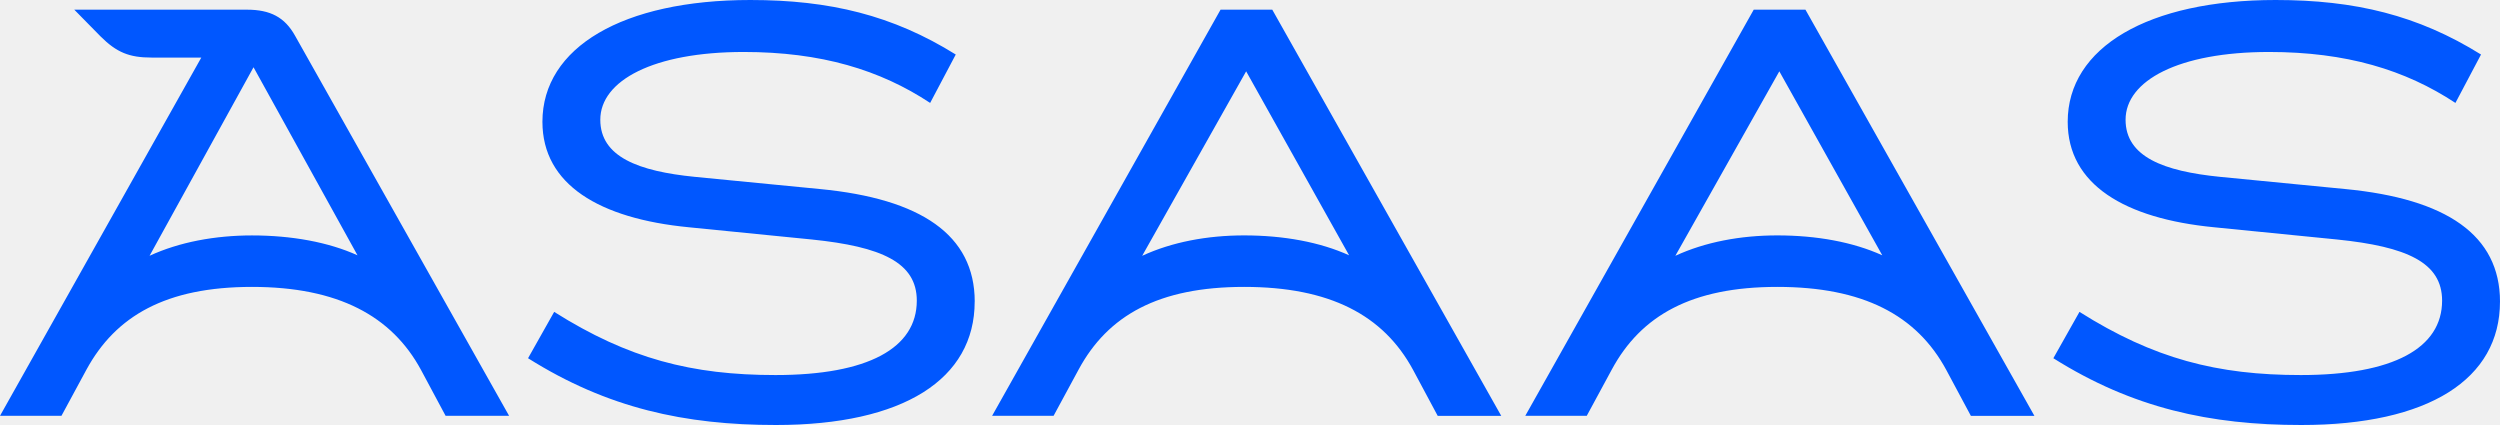
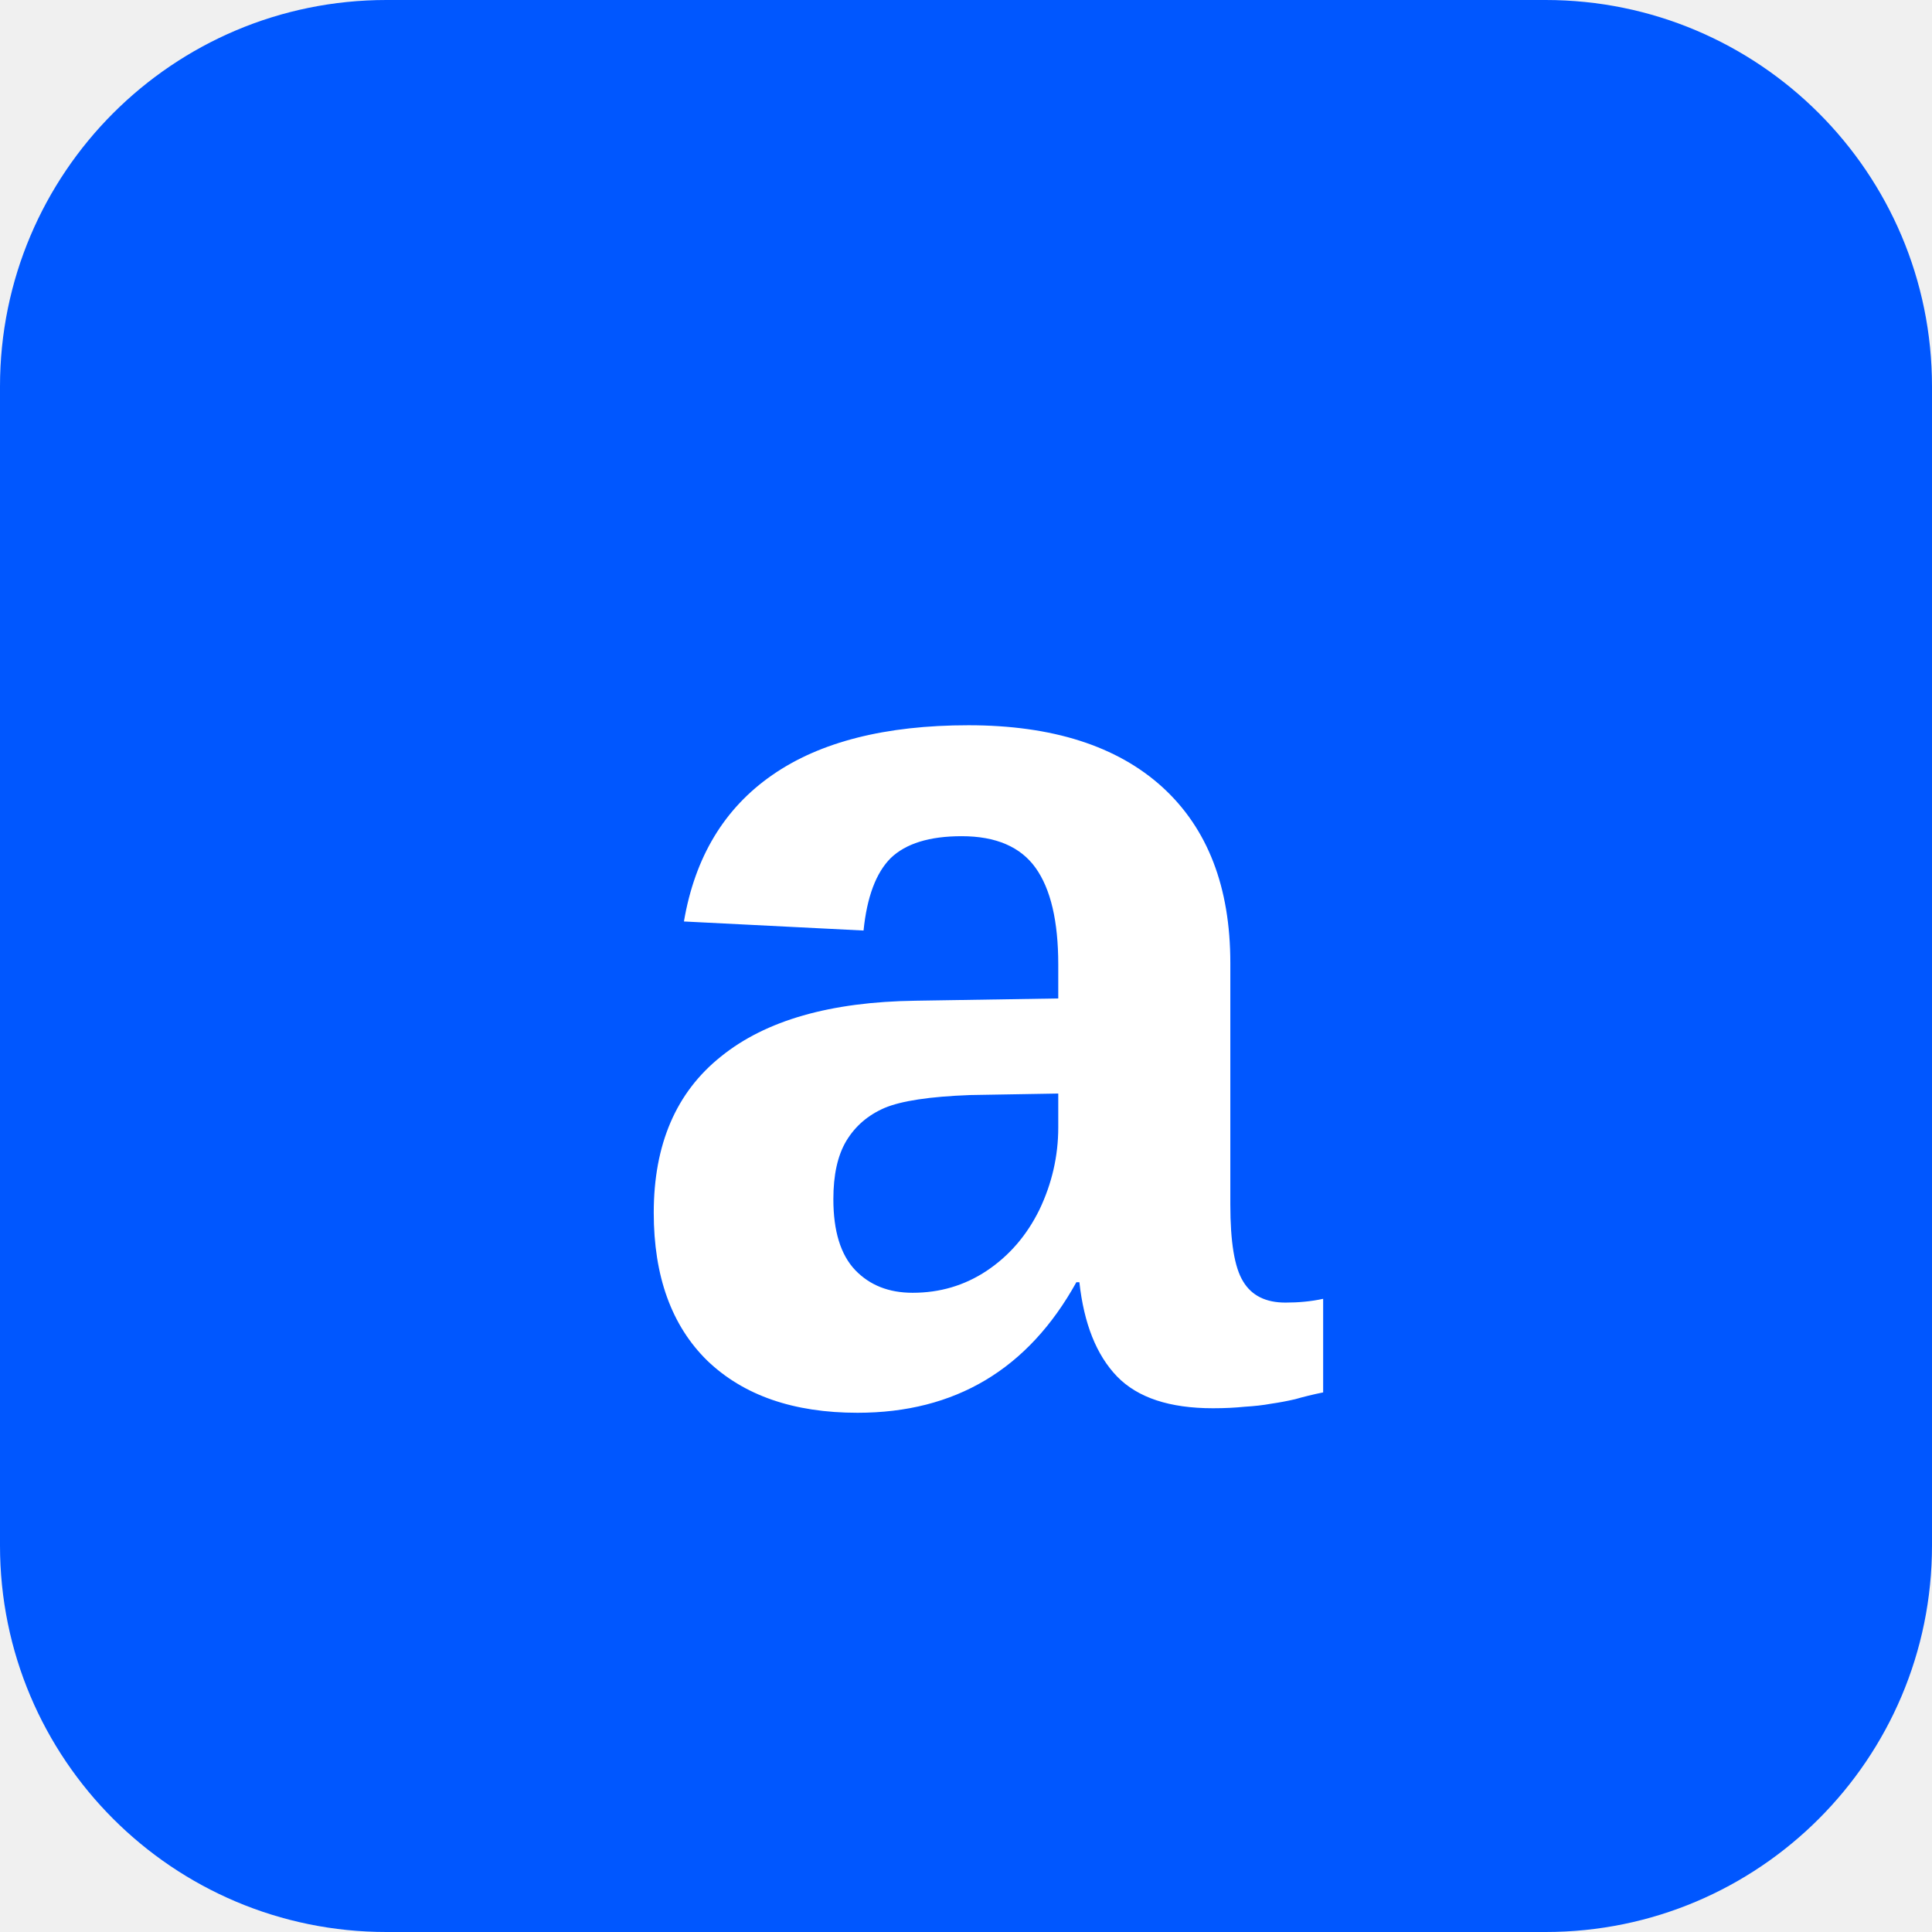
- <svg xmlns="http://www.w3.org/2000/svg" width="100" height="17" viewBox="0 0 100 17" fill="none">
-   <path d="M67.014 10.232L71.173 2.853L75.291 10.212C74.123 9.682 72.669 9.416 71.091 9.416C69.616 9.416 68.202 9.682 67.014 10.232M45.687 10.232L49.846 2.853L53.964 10.212C52.796 9.682 51.341 9.416 49.764 9.416C48.289 9.416 46.875 9.682 45.687 10.232M5.982 10.232L10.141 2.69L14.3 10.212C13.132 9.682 11.657 9.417 10.079 9.417C8.604 9.417 7.17 9.682 5.981 10.232M99.999 12.067C99.999 15.165 97.151 17 92.05 17C88.403 17 85.31 16.327 82.134 14.329L83.179 12.475C86.15 14.35 88.69 15.002 92.03 15.002C95.738 15.002 97.684 13.922 97.684 12.026C97.684 10.498 96.27 9.865 93.484 9.58L88.567 9.091C84.982 8.744 82.708 7.379 82.708 4.872C82.708 1.896 85.925 0 91.026 0C94.201 0 96.721 0.611 99.241 2.181L98.217 4.117C96.209 2.792 93.853 2.079 90.76 2.079C87.154 2.079 85.023 3.22 85.023 4.79C85.023 6.278 86.56 6.849 88.793 7.073L93.813 7.562C97.849 7.95 100 9.397 100 12.067M81.376 16.633L72.218 0.387H70.149L61.011 16.633H63.47L64.474 14.778C65.642 12.617 67.67 11.476 71.091 11.476C74.513 11.476 76.664 12.598 77.852 14.799L78.835 16.634H81.376V16.633ZM60.049 16.633L50.891 0.387H48.822L39.684 16.633H42.143L43.147 14.778C44.315 12.617 46.343 11.476 49.764 11.476C53.185 11.476 55.336 12.598 56.525 14.799L57.508 16.634H60.049V16.633ZM38.987 12.067C38.987 15.165 36.139 17 31.038 17C27.392 17 24.298 16.327 21.122 14.329L22.167 12.475C25.138 14.35 27.679 15.002 31.018 15.002C34.726 15.002 36.672 13.922 36.672 12.026C36.672 10.498 35.259 9.865 32.473 9.58L27.556 9.091C23.97 8.744 21.697 7.379 21.697 4.872C21.697 1.896 24.913 0 30.014 0C33.19 0 35.709 0.611 38.23 2.181L37.206 4.117C35.198 2.792 32.842 2.079 29.748 2.079C26.143 2.079 24.012 3.22 24.012 4.79C24.012 6.278 25.548 6.849 27.782 7.073L32.802 7.562C36.837 7.95 38.989 9.397 38.989 12.067M8.052 2.303L0 16.633H2.458L3.462 14.778C4.63 12.638 6.638 11.476 10.08 11.476C13.521 11.476 15.673 12.638 16.841 14.798L17.824 16.633H20.364L11.801 1.427C11.391 0.693 10.818 0.387 9.875 0.387H2.971L4.025 1.459C4.667 2.098 5.171 2.303 6.065 2.303H8.052Z" fill="#0057FF" />
+ <svg xmlns="http://www.w3.org/2000/svg" width="40" height="40" viewBox="0 0 40 40" fill="none">
+   <rect width="40" height="40" rx="8" fill="#0057FF" />
+   <text x="20" y="29" text-anchor="middle" font-family="Arial, Helvetica, sans-serif" font-weight="900" font-size="26" fill="#FFFFFF">a</text>
</svg>
